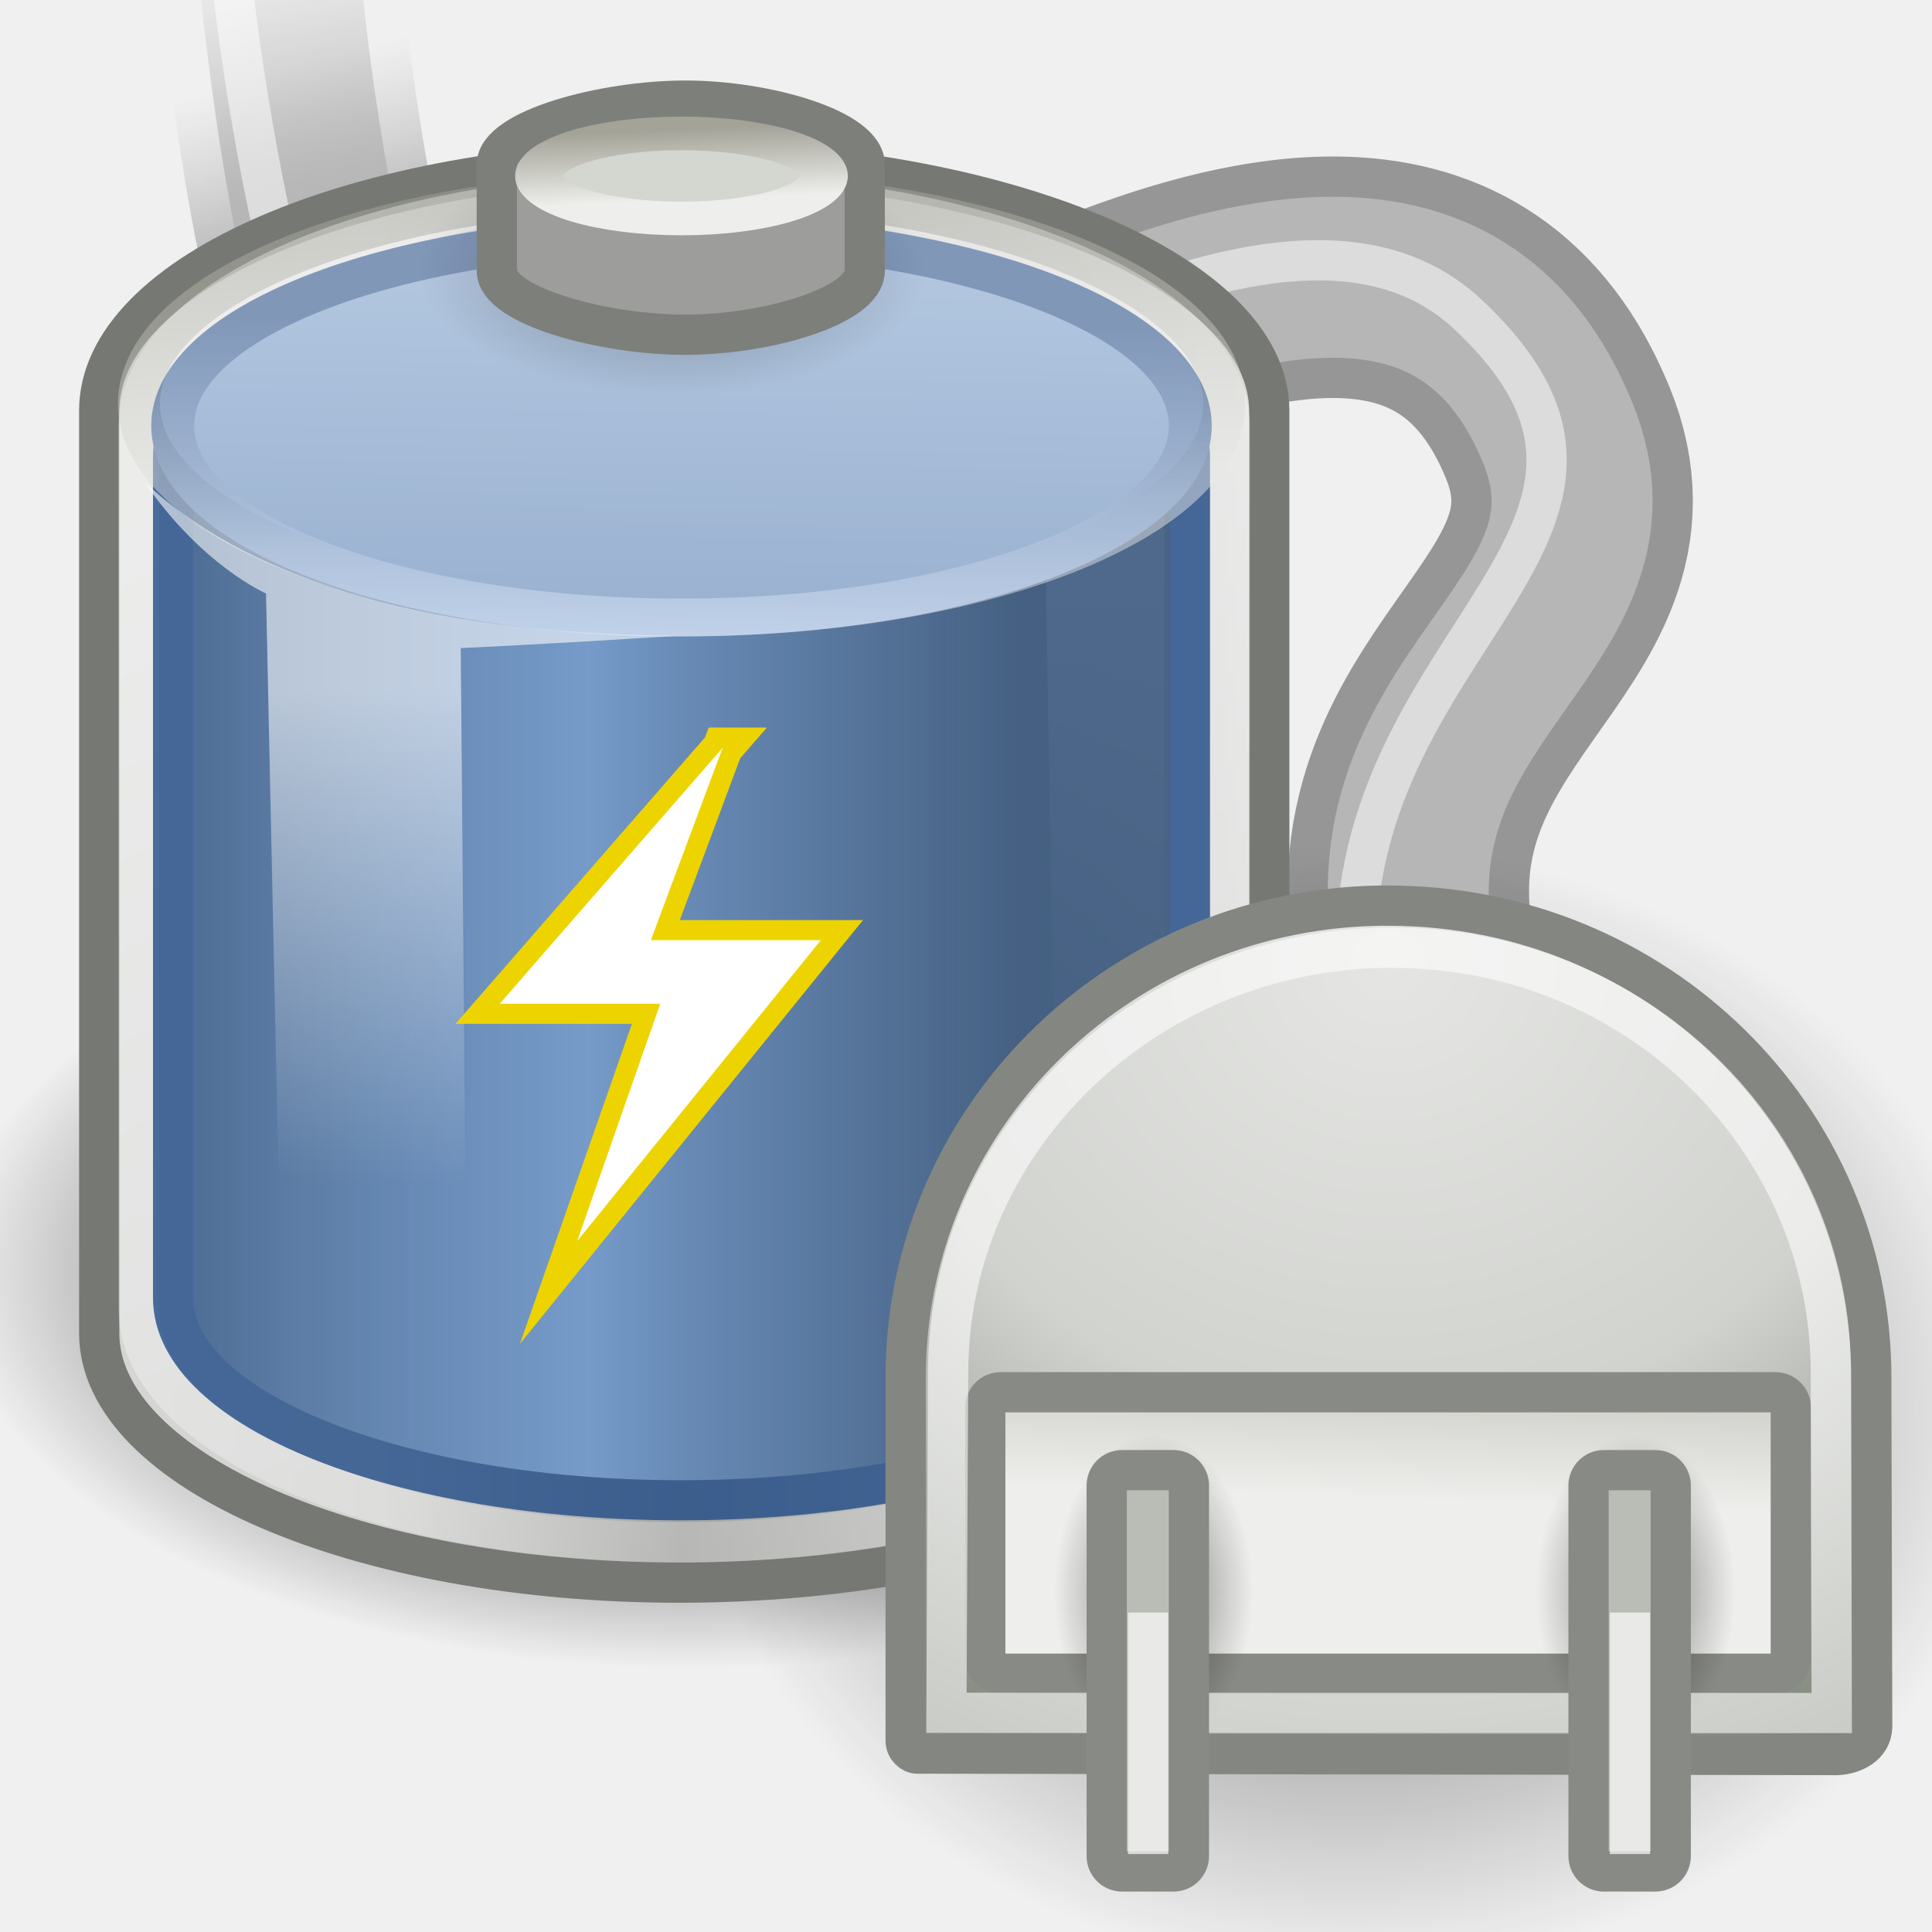
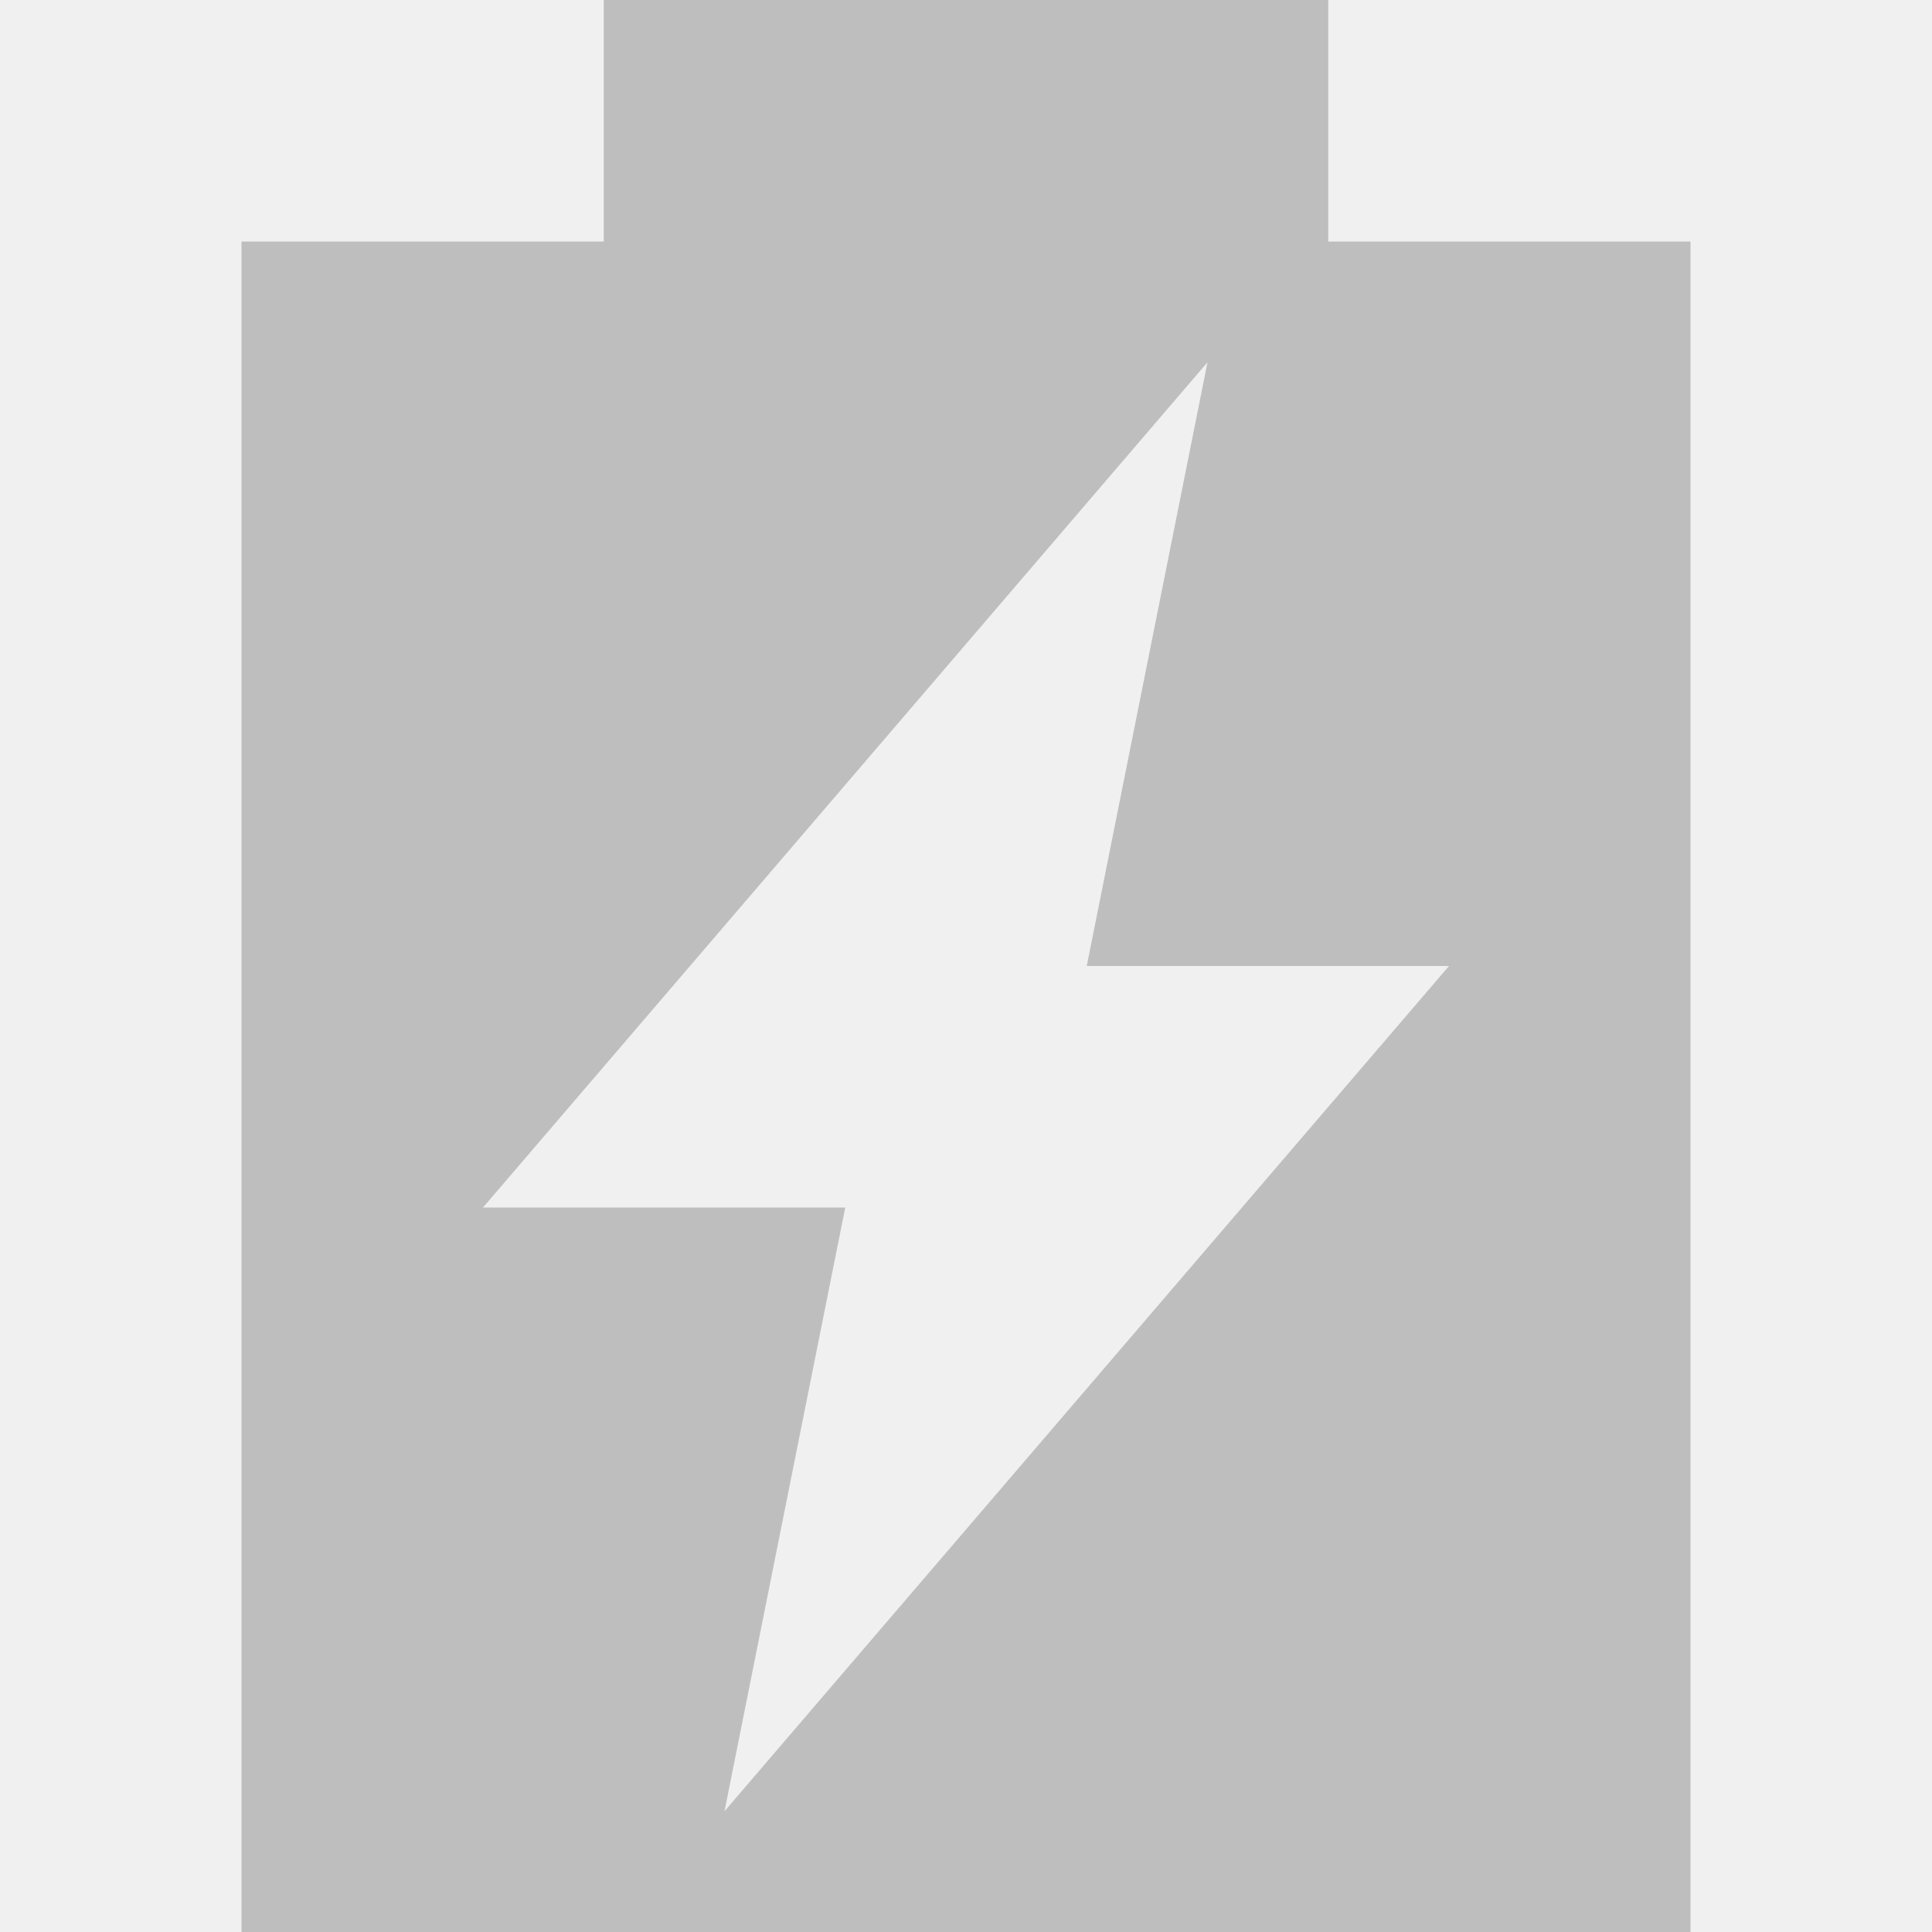
- <svg xmlns="http://www.w3.org/2000/svg" xmlns:xlink="http://www.w3.org/1999/xlink" version="1.1" width="48" height="48" id="svg1328">
-   <defs id="defs3">
-     <linearGradient id="linearGradient3289">
-       <stop id="stop3291" style="stop-color:#000000;stop-opacity:1" offset="0" />
-       <stop id="stop3293" style="stop-color:#000000;stop-opacity:0" offset="1" />
-     </linearGradient>
-     <linearGradient id="linearGradient3271">
-       <stop id="stop3273" style="stop-color:#eeeeec;stop-opacity:1" offset="0" />
-       <stop id="stop3275" style="stop-color:#d3d3ce;stop-opacity:1" offset="1" />
-     </linearGradient>
-     <linearGradient id="linearGradient3309">
-       <stop id="stop3311" style="stop-color:#e5e6e3;stop-opacity:1" offset="0" />
-       <stop id="stop3317" style="stop-color:#d1d3cf;stop-opacity:1" offset="0.5" />
-       <stop id="stop3313" style="stop-color:#767c6f;stop-opacity:1" offset="1" />
-     </linearGradient>
-     <linearGradient id="linearGradient3323">
-       <stop id="stop3325" style="stop-color:#000000;stop-opacity:1" offset="0" />
-       <stop id="stop3327" style="stop-color:#000000;stop-opacity:0" offset="1" />
-     </linearGradient>
-     <linearGradient id="linearGradient3341">
-       <stop id="stop3343" style="stop-color:#b6b6b6;stop-opacity:1" offset="0" />
-       <stop id="stop3345" style="stop-color:#b6b6b6;stop-opacity:0" offset="1" />
-     </linearGradient>
-     <linearGradient id="linearGradient3353">
-       <stop id="stop3355" style="stop-color:#969696;stop-opacity:1" offset="0" />
-       <stop id="stop3357" style="stop-color:#b6b6b6;stop-opacity:0" offset="1" />
-     </linearGradient>
-     <linearGradient id="linearGradient3260">
-       <stop id="stop3262" style="stop-color:#3465a4;stop-opacity:1" offset="0" />
-       <stop id="stop3264" style="stop-color:#8fb1dc;stop-opacity:1" offset="1" />
-     </linearGradient>
-     <linearGradient id="linearGradient3815">
-       <stop id="stop3817" style="stop-color:#204a87;stop-opacity:1" offset="0" />
-       <stop id="stop3819" style="stop-color:#98b8e7;stop-opacity:1" offset="1" />
-     </linearGradient>
-     <linearGradient id="linearGradient3805">
-       <stop id="stop3807" style="stop-color:#284e7f;stop-opacity:1" offset="0" />
-       <stop id="stop3813" style="stop-color:#6694cf;stop-opacity:1" offset="0.5" />
-       <stop id="stop3809" style="stop-color:#234570;stop-opacity:1" offset="1" />
-     </linearGradient>
-     <linearGradient id="linearGradient3247">
-       <stop id="stop3249" style="stop-color:#f0f0f0;stop-opacity:1" offset="0" />
-       <stop id="stop3251" style="stop-color:#f0f0f0;stop-opacity:0" offset="1" />
-     </linearGradient>
-     <linearGradient id="linearGradient3233">
-       <stop id="stop3235" style="stop-color:#eeeeec;stop-opacity:1" offset="0" />
-       <stop id="stop3237" style="stop-color:#a3a398;stop-opacity:1" offset="1" />
-     </linearGradient>
-     <linearGradient id="linearGradient6924">
-       <stop id="stop6926" style="stop-color:#ffffff;stop-opacity:1" offset="0" />
-       <stop id="stop6928" style="stop-color:#ffffff;stop-opacity:0" offset="1" />
-     </linearGradient>
-     <linearGradient id="linearGradient4176">
-       <stop id="stop4178" style="stop-color:#ffffff;stop-opacity:1" offset="0" />
-       <stop id="stop4180" style="stop-color:#ffffff;stop-opacity:0" offset="1" />
-     </linearGradient>
-     <linearGradient id="linearGradient4134">
-       <stop id="stop4136" style="stop-color:#d6d7d5;stop-opacity:1" offset="0" />
-       <stop id="stop4148" style="stop-color:#d1d2d0;stop-opacity:1" offset="0.25" />
-       <stop id="stop4142" style="stop-color:#a5a6a3;stop-opacity:1" offset="0.5" />
-       <stop id="stop4138" style="stop-color:#dddedc;stop-opacity:1" offset="1" />
-     </linearGradient>
-     <linearGradient id="linearGradient4126">
-       <stop id="stop4128" style="stop-color:#000000;stop-opacity:1" offset="0" />
-       <stop id="stop4130" style="stop-color:#000000;stop-opacity:0" offset="1" />
-     </linearGradient>
-     <radialGradient cx="23.857" cy="40" r="17.143" fx="23.857" fy="40" id="radialGradient4132" xlink:href="#linearGradient4126" gradientUnits="userSpaceOnUse" gradientTransform="matrix(1,0,0,0.5,0,20)" />
-     <linearGradient x1="9.303" y1="26.719" x2="38.826" y2="26.719" id="linearGradient4140" xlink:href="#linearGradient4134" gradientUnits="userSpaceOnUse" gradientTransform="matrix(1.010922,0,0,0.991346,-7.327667,-4.826537)" />
-     <linearGradient x1="17.16" y1="14.004" x2="37.969" y2="56.576" id="linearGradient4182" xlink:href="#linearGradient4176" gradientUnits="userSpaceOnUse" gradientTransform="matrix(1.010922,0,0,0.992756,-7.327667,-4.832743)" />
-     <linearGradient x1="16.071" y1="19.5" x2="16.036" y2="31.75" id="linearGradient6930" xlink:href="#linearGradient6924" gradientUnits="userSpaceOnUse" gradientTransform="matrix(1.010922,0,0,1,-7.327668,-2.32786)" />
-     <radialGradient cx="23.857" cy="40" r="17.143" fx="23.857" fy="40" id="radialGradient6946" xlink:href="#linearGradient4126" gradientUnits="userSpaceOnUse" gradientTransform="matrix(1,0,0,0.5,0,20)" />
-     <linearGradient x1="24" y1="17.246" x2="23.434" y2="8.048" id="linearGradient3239" xlink:href="#linearGradient3233" gradientUnits="userSpaceOnUse" />
-     <linearGradient x1="34.244" y1="17.695" x2="34.244" y2="29.918" id="linearGradient3253" xlink:href="#linearGradient3247" gradientUnits="userSpaceOnUse" gradientTransform="matrix(1.010922,0,0,1,-7.327668,-3.185003)" />
-     <linearGradient x1="24" y1="17.246" x2="23.434" y2="8.048" id="linearGradient3255" xlink:href="#linearGradient3233" gradientUnits="userSpaceOnUse" />
-     <linearGradient x1="11.003" y1="32.489" x2="32.397" y2="32.489" id="linearGradient3811" xlink:href="#linearGradient3805" gradientUnits="userSpaceOnUse" gradientTransform="matrix(1.010922,0,0,1,-7.327666,-3.185003)" />
-     <linearGradient x1="25.698" y1="11.17" x2="25.573" y2="20.118" id="linearGradient3821" xlink:href="#linearGradient3815" gradientUnits="userSpaceOnUse" />
-     <linearGradient x1="21.487" y1="25.114" x2="21.756" y2="5.562" id="linearGradient3266" xlink:href="#linearGradient3260" gradientUnits="userSpaceOnUse" />
-     <linearGradient x1="-27.279" y1="-5.747" x2="-28.468" y2="-11.993" id="linearGradient3797" xlink:href="#linearGradient3341" gradientUnits="userSpaceOnUse" gradientTransform="translate(36.7012,10.5)" />
-     <radialGradient cx="22.5" cy="34" r="23.5" fx="22.5" fy="34" id="radialGradient3806" xlink:href="#linearGradient3323" gradientUnits="userSpaceOnUse" gradientTransform="matrix(1,0,0,0.595745,0,13.74468)" />
-     <radialGradient cx="77.499" cy="-9.064" r="17.501" fx="77.499" fy="-9.064" id="radialGradient3825" xlink:href="#linearGradient3309" gradientUnits="userSpaceOnUse" gradientTransform="matrix(1.468277,0,0,1.290652,-34.29018,41.60653)" />
-     <linearGradient x1="78.985" y1="12.351" x2="79.109" y2="8.727" id="linearGradient3827" xlink:href="#linearGradient3271" gradientUnits="userSpaceOnUse" gradientTransform="matrix(0.667726,0,0,0.695494,27.74038,34.63412)" />
-     <radialGradient cx="69.296" cy="14.854" r="3.536" fx="69.296" fy="14.854" id="radialGradient3829" xlink:href="#linearGradient3289" gradientUnits="userSpaceOnUse" gradientTransform="matrix(1,0,0,1.575,0,-8.541261)" />
-     <radialGradient cx="69.296" cy="14.854" r="3.536" fx="69.296" fy="14.854" id="radialGradient3831" xlink:href="#linearGradient3289" gradientUnits="userSpaceOnUse" gradientTransform="matrix(1,0,0,1.575,0,-8.541261)" />
-     <linearGradient x1="-87.031" y1="-12.2" x2="-88.678" y2="-17.885" id="linearGradient3837" xlink:href="#linearGradient3353" gradientUnits="userSpaceOnUse" gradientTransform="translate(106.4527,16.53554)" />
-   </defs>
-   <g id="layer1">
-     <path d="m 35.201,24 c -1.5,-6.75 5.483,-8.407 3.5,-13.25 -4.418,-10.787 -21.25,4.5 -26,4 -4.75,-0.5 -5.854,-16.536 -5.854,-16.536" id="path3835" style="color:#000000;fill:none;stroke:url(#linearGradient3837);stroke-width:6;stroke-linecap:butt;stroke-linejoin:miter;stroke-miterlimit:10;stroke-opacity:1;stroke-dasharray:none;stroke-dashoffset:0;marker:none;visibility:visible;display:block;overflow:visible" />
-     <path d="m 46,34 a 23.5,14 0 1 1 -47,0 23.5,14 0 1 1 47,0 z" transform="matrix(0.7,0,0,1,17.8,1)" id="path3321" style="opacity:0.582;color:#000000;fill:url(#radialGradient3806);fill-opacity:1;fill-rule:nonzero;stroke:none;stroke-width:1;marker:none;visibility:visible;display:block;overflow:visible" />
-     <path d="M 41,40 A 17.143,8.571 0 1 1 6.714,40 17.143,8.571 0 1 1 41,40 z" transform="matrix(1.070316,0,0,1.151259,-8.4558,-14.46191)" id="path3366" style="color:#000000;fill:url(#radialGradient4132);fill-opacity:1;fill-rule:nonzero;stroke:none;stroke-width:1;marker:none;visibility:visible;display:block;overflow:visible" />
-     <path d="m 35.201,24 c -1.5,-6.75 5.483,-8.407 3.5,-13.25 -4.418,-10.787 -21.25,4.5 -26,4 -4.75,-0.5 -5.854,-16.536 -5.854,-16.536" id="path3339" style="color:#000000;fill:none;stroke:url(#linearGradient3797);stroke-width:4;stroke-linecap:butt;stroke-linejoin:miter;stroke-miterlimit:10;stroke-opacity:1;stroke-dasharray:none;stroke-dashoffset:0;marker:none;visibility:visible;display:block;overflow:visible" />
-     <path d="M 33.829,25.323 C 32.415,16.131 42.523,13.496 36.481,7.822 30.35,2.065 15.332,16.673 10.672,14.01 6.959,11.888 5.722,-0.84 5.722,-0.84" id="path3361" style="opacity:0.522;color:#000000;fill:none;stroke:#ffffff;stroke-width:1;stroke-linecap:butt;stroke-linejoin:miter;stroke-miterlimit:10;stroke-opacity:1;stroke-dasharray:none;stroke-dashoffset:0;marker:none;visibility:visible;display:block;overflow:visible" />
-     <path d="m 16.871,4.003 c -7.945,0 -14.406,2.778 -14.406,6.196 0,0.245 0,22.669 0,22.925 0,3.418 6.46,6.196 14.406,6.196 7.945,0 14.663,-2.778 14.663,-6.196 0,-0.202 0,-22.723 0,-22.925 0,-3.418 -6.718,-6.196 -14.663,-6.196 z" id="path3068" style="color:#000000;fill:url(#linearGradient4140);fill-opacity:1;fill-rule:nonzero;stroke:#767973;stroke-width:1;stroke-linecap:butt;stroke-linejoin:miter;stroke-miterlimit:10;stroke-opacity:1;stroke-dasharray:none;stroke-dashoffset:0;marker:none;visibility:visible;display:block;overflow:visible" />
-     <path d="m 16.88,4.783 c -7.408,0 -13.431,2.594 -13.431,5.785 0,0.229 0,21.728 0,21.966 0,3.191 6.023,5.785 13.431,5.785 7.408,0 13.671,-2.594 13.671,-5.785 0,-0.189 0,-21.777 0,-21.966 0,-3.191 -6.263,-5.785 -13.671,-5.785 z" id="path4174" style="opacity:0.544;color:#000000;fill:none;stroke:url(#linearGradient4182);stroke-width:1;stroke-linecap:butt;stroke-linejoin:miter;stroke-miterlimit:10;stroke-opacity:1;stroke-dasharray:none;stroke-dashoffset:0;marker:none;visibility:visible;display:block;overflow:visible" />
-     <path d="M 28.924,8.5 C 27.803,7.515 26.855,7.215 25.861,6.732 l 0.306,18.688 2.757,3.232 0,-20.153 z" id="path3245" style="color:#000000;fill:url(#linearGradient3253);fill-opacity:1;fill-rule:nonzero;stroke:none;stroke-width:1;marker:none;visibility:visible;display:block;overflow:visible" />
-     <path d="M 16.296,6.336 C 9.619,6.471 4.299,8.676 4.299,11.364 c 0,0.319 0,20.565 0,20.882 0,2.775 5.64,5.028 12.618,5.028 6.978,0 12.648,-2.253 12.648,-5.028 0,-0.317 0,-20.563 0,-20.882 0,-2.775 -5.67,-5.028 -12.648,-5.028 -0.218,0 -0.407,-0.004 -0.622,0 z" id="path3275" style="opacity:0.791;color:#000000;fill:url(#linearGradient3811);fill-opacity:1;fill-rule:nonzero;stroke:#204a87;stroke-width:0.996;stroke-linecap:butt;stroke-linejoin:miter;stroke-miterlimit:10;stroke-opacity:1;stroke-dasharray:none;stroke-dashoffset:0;marker:none;visibility:visible;display:block;overflow:visible" />
-     <path d="m 36.857,14.071 a 12.857,5.5 0 1 1 -25.714,0 12.857,5.5 0 1 1 25.714,0 z" transform="matrix(0.983216,0,0,0.865862,-6.665776,-1.604813)" id="path3277" style="color:#000000;fill:url(#linearGradient3266);fill-opacity:1;fill-rule:nonzero;stroke:url(#linearGradient3821);stroke-width:1.084;stroke-linecap:butt;stroke-linejoin:miter;stroke-miterlimit:10;stroke-opacity:1;stroke-dasharray:none;stroke-dashoffset:0;marker:none;visibility:visible;display:block;overflow:visible" />
-     <path d="m 36.857,14.071 a 12.857,5.5 0 1 1 -25.714,0 12.857,5.5 0 1 1 25.714,0 z" transform="matrix(1.048621,0,0,0.964345,-8.232422,-3.540415)" id="path3364" style="opacity:0.467;color:#000000;fill:#f0f0f0;fill-opacity:1;fill-rule:nonzero;stroke:url(#linearGradient3239);stroke-width:0.994;stroke-linecap:butt;stroke-linejoin:miter;stroke-miterlimit:10;stroke-opacity:1;stroke-dasharray:none;stroke-dashoffset:0;marker:none;visibility:visible;display:block;overflow:visible" />
-     <path d="M 41,40 A 17.143,8.571 0 1 1 6.714,40 17.143,8.571 0 1 1 41,40 z" transform="matrix(0.367399,0,0,0.36343,7.936622,-7.837317)" id="path6944" style="opacity:0.308;color:#000000;fill:url(#radialGradient6946);fill-opacity:1;fill-rule:nonzero;stroke:none;stroke-width:1;marker:none;visibility:visible;display:block;overflow:visible" />
-     <path d="m 17.025,2.5 c -2.025,0 -4.682,0.714 -4.682,1.593 0,0.063 0,2.564 0,2.63 0,0.879 2.657,1.593 4.682,1.593 2.025,0 4.459,-0.714 4.459,-1.593 0,-0.052 0,-2.578 0,-2.63 C 21.484,3.214 19.05,2.5 17.025,2.5 z" id="path3362" style="color:#000000;fill:#9d9e9b;fill-opacity:1;fill-rule:nonzero;stroke:#7d7f7a;stroke-width:1;stroke-linecap:butt;stroke-linejoin:miter;stroke-miterlimit:10;stroke-opacity:1;stroke-dasharray:none;stroke-dashoffset:0;marker:none;visibility:visible;display:block;overflow:visible" />
-     <path d="m 6.609,14.744 0.361,16.786 4.621,1.286 -0.144,-16.714 c 0,0 1.96,-0.088 5.354,-0.303 -6.568,-0.05 -10.859,-1.578 -13.225,-3.84 1.432,2.092 3.033,2.786 3.033,2.786 z" id="path6922" style="opacity:0.582;color:#000000;fill:url(#linearGradient6930);fill-opacity:1;fill-rule:nonzero;stroke:none;stroke-width:1;marker:none;visibility:visible;display:block;overflow:visible" />
-     <path d="m 36.857,14.071 a 12.857,5.5 0 1 1 -25.714,0 12.857,5.5 0 1 1 25.714,0 z" transform="matrix(0.27495,0,0,0.192106,10.33251,1.668374)" id="path6940" style="color:#000000;fill:#d3d7cf;fill-opacity:1;fill-rule:nonzero;stroke:url(#linearGradient3255);stroke-width:4.351;stroke-linecap:butt;stroke-linejoin:miter;stroke-miterlimit:10;stroke-opacity:1;stroke-dasharray:none;stroke-dashoffset:0;marker:none;visibility:visible;display:block;overflow:visible" />
-     <g transform="translate(-45.004,-5.936464)" id="g3814">
-       <path d="M 79.191,28.438 C 72.691,28.598 67.505,33.772 67.505,40.171 l 0,0.28 c -0.002,0.009 9.15e-4,0.034 0,0.043 -2.32e-4,0.004 0,0.017 0,0.022 l 0,8.671 c -0.004,0.169 0.158,0.325 0.292,0.317 0,0 22.859,0.036 22.859,0.036 0.398,-0.022 0.851,-0.237 0.862,-0.701 0,0 -0.022,-8.323 -0.022,-8.323 0,-0.005 2.31e-4,-0.017 0,-0.022 -9.15e-4,-0.009 0.002,-0.035 0,-0.043 l 0,-0.28 c 0,-6.5 -5.35,-11.734 -11.995,-11.734 -0.104,0 -0.206,-0.003 -0.309,0 z" id="rect2393" style="color:#000000;fill:url(#radialGradient3825);fill-opacity:1;fill-rule:nonzero;stroke:#848781;stroke-width:1;stroke-linecap:butt;stroke-linejoin:miter;stroke-miterlimit:10;stroke-opacity:1;stroke-dasharray:none;stroke-dashoffset:0;marker:none;visibility:visible;display:block;overflow:visible" />
-       <rect width="20.013" height="6.993" rx="0.381" ry="0.381" x="69.483" y="40.527" id="rect2391" style="color:#000000;fill:url(#linearGradient3827);fill-opacity:1;fill-rule:nonzero;stroke:#888a85;stroke-width:1;stroke-linecap:butt;stroke-linejoin:miter;stroke-miterlimit:10;stroke-opacity:1;stroke-dasharray:none;stroke-dashoffset:0;marker:none;visibility:visible;display:block;overflow:visible" />
-       <path d="m 72.832,14.854 a 3.536,5.568 0 1 1 -7.071,0 3.536,5.568 0 1 1 7.071,0 z" transform="matrix(0.7,0,0,0.7,37.13251,35.09136)" id="path3297" style="opacity:0.489;color:#000000;fill:url(#radialGradient3829);fill-opacity:1;fill-rule:nonzero;stroke:none;stroke-width:1;marker:none;visibility:visible;display:block;overflow:visible" />
-       <path d="m 72.832,14.854 a 3.536,5.568 0 1 1 -7.071,0 3.536,5.568 0 1 1 7.071,0 z" transform="matrix(0.7,0,0,0.7,25.15124,35.09136)" id="path3287" style="opacity:0.489;color:#000000;fill:url(#radialGradient3831);fill-opacity:1;fill-rule:nonzero;stroke:none;stroke-width:1;marker:none;visibility:visible;display:block;overflow:visible" />
-       <path d="m 79.311,29.483 c -5.907,0.144 -10.751,4.804 -10.751,10.566 0,0 -0.044,8.438 -0.044,8.442 0,0 21.997,0.005 21.997,0.005 l -0.022,-8.448 c 0,-5.854 -4.861,-10.566 -10.899,-10.566 -0.094,0 -0.187,-0.002 -0.28,0 z" id="path3319" style="opacity:0.582;color:#000000;fill:none;stroke:#ffffff;stroke-width:1;stroke-linecap:butt;stroke-linejoin:miter;stroke-miterlimit:10;stroke-opacity:1;stroke-dasharray:none;stroke-dashoffset:0;marker:none;visibility:visible;display:block;overflow:visible" />
-       <rect width="2.042" height="9.97" rx="0.381" ry="0.381" x="84.471" y="42.462" id="rect3283" style="color:#000000;fill:#babdb6;fill-opacity:1;fill-rule:nonzero;stroke:#888a85;stroke-width:1;stroke-linecap:butt;stroke-linejoin:miter;stroke-miterlimit:10;stroke-opacity:1;stroke-dasharray:none;stroke-dashoffset:0;marker:none;visibility:visible;display:block;overflow:visible" />
-       <rect width="1" height="6" x="85" y="46" id="rect3808" style="opacity:0.681;color:#000000;fill:#ffffff;fill-opacity:1;fill-rule:nonzero;stroke:none;stroke-width:1;marker:none;visibility:visible;display:block;overflow:visible" />
-       <rect width="2.042" height="9.97" rx="0.381" ry="0.381" x="72.5" y="42.462" id="rect3810" style="color:#000000;fill:#babdb6;fill-opacity:1;fill-rule:nonzero;stroke:#888a85;stroke-width:1;stroke-linecap:butt;stroke-linejoin:miter;stroke-miterlimit:10;stroke-opacity:1;stroke-dasharray:none;stroke-dashoffset:0;marker:none;visibility:visible;display:block;overflow:visible" />
-       <rect width="1" height="6" x="73.029" y="46" id="rect3812" style="opacity:0.681;color:#000000;fill:#ffffff;fill-opacity:1;fill-rule:nonzero;stroke:none;stroke-width:1;marker:none;visibility:visible;display:block;overflow:visible" />
-     </g>
-     <path d="m 17.956,18.576 -5.541,6.362 3.989,0 -2.063,5.895 6.052,-7.474 -4.223,0 1.785,-4.783 z" id="path3914" style="color:#000000;fill:#ffffff;fill-opacity:1;fill-rule:nonzero;stroke:#edd400;stroke-width:1;stroke-linecap:butt;stroke-linejoin:miter;stroke-miterlimit:10;stroke-opacity:1;stroke-dasharray:none;stroke-dashoffset:0;marker:none;visibility:visible;display:block;overflow:visible" />
-     <path d="m 17.956,18.576 -5.541,6.362 3.989,0 -2.063,5.895 6.052,-7.474 -4.223,0 1.785,-4.783 z" id="path3912" style="color:#000000;fill:#ffffff;fill-opacity:1;fill-rule:nonzero;stroke:none;stroke-width:6;marker:none;visibility:visible;display:block;overflow:visible" />
-   </g>
-   <g id="layer2" />
+ <svg xmlns="http://www.w3.org/2000/svg" width="16" viewBox="0 0 16 16" height="16" id="svg2" version="1.1">
+   <defs id="defs8" />
+   <path d="M 5 0 L 5 2 L 2 2 L 2 16 L 14 16 L 14 2 L 11 2 L 11 0 L 5 0 z M 10 3 L 9 8 L 12 8 L 6 15 L 7 10 L 4 10 L 10 3 z " fill="#bebebe" id="path4" />
</svg>
